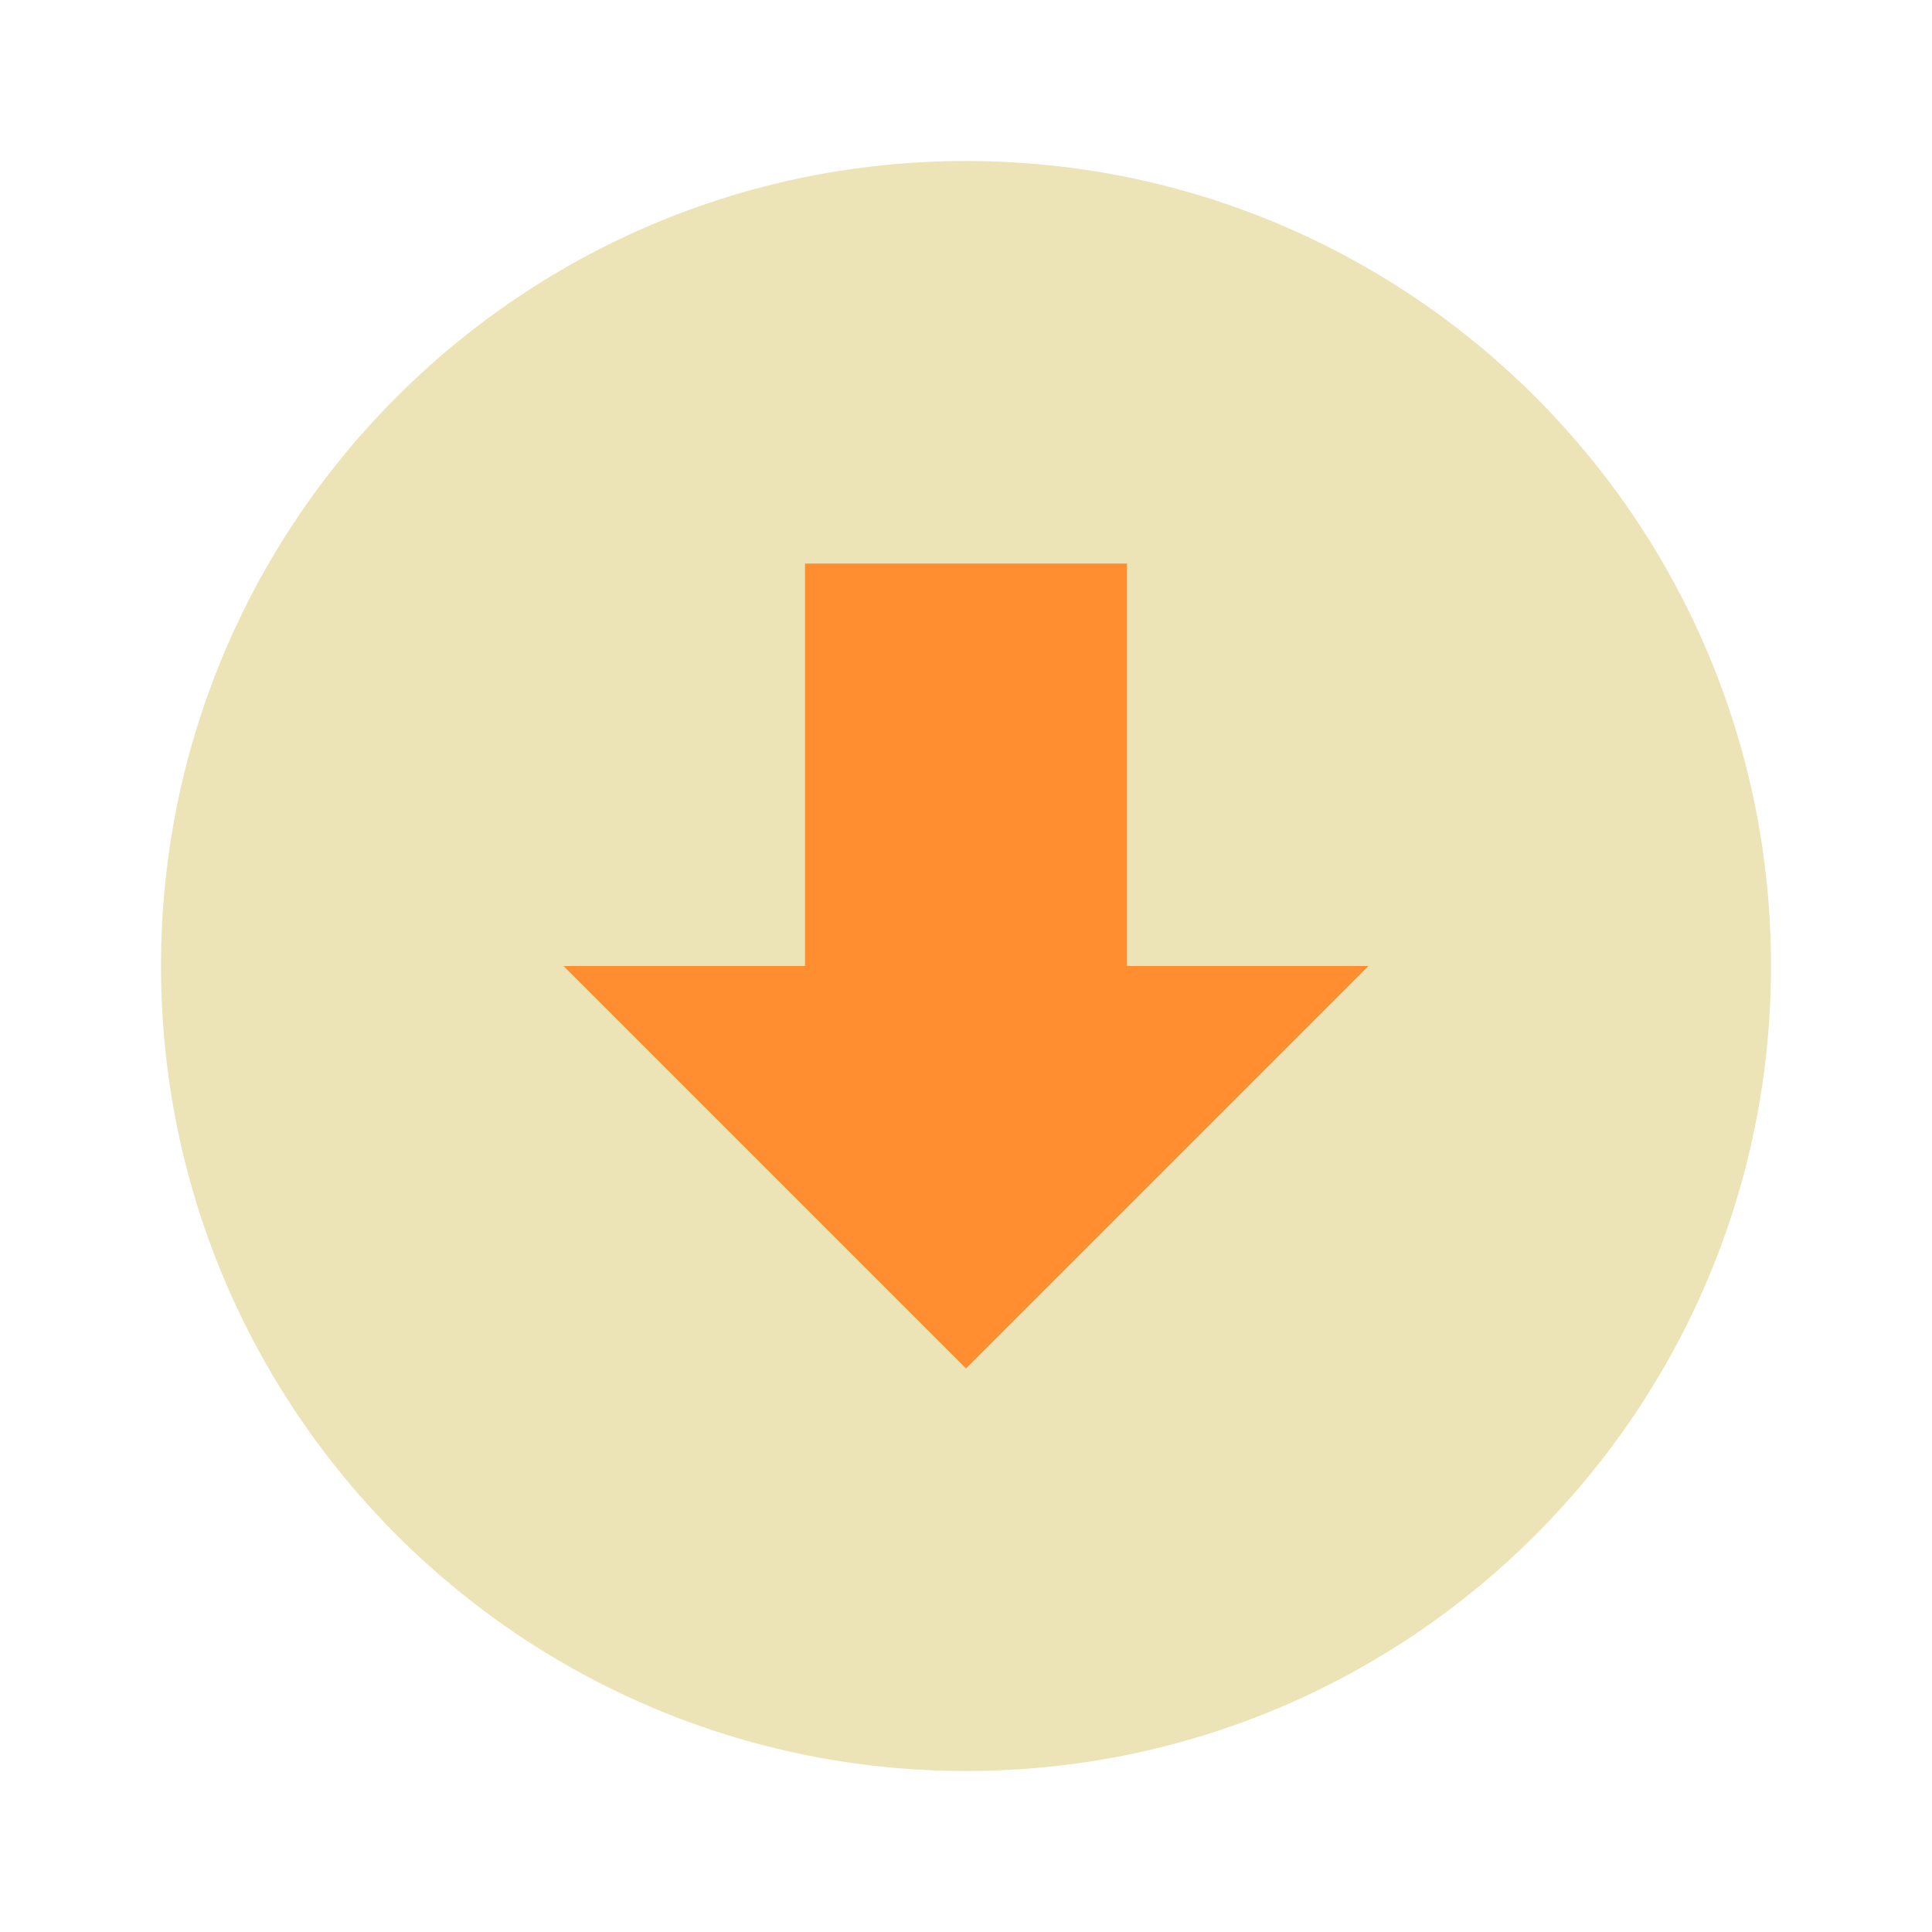
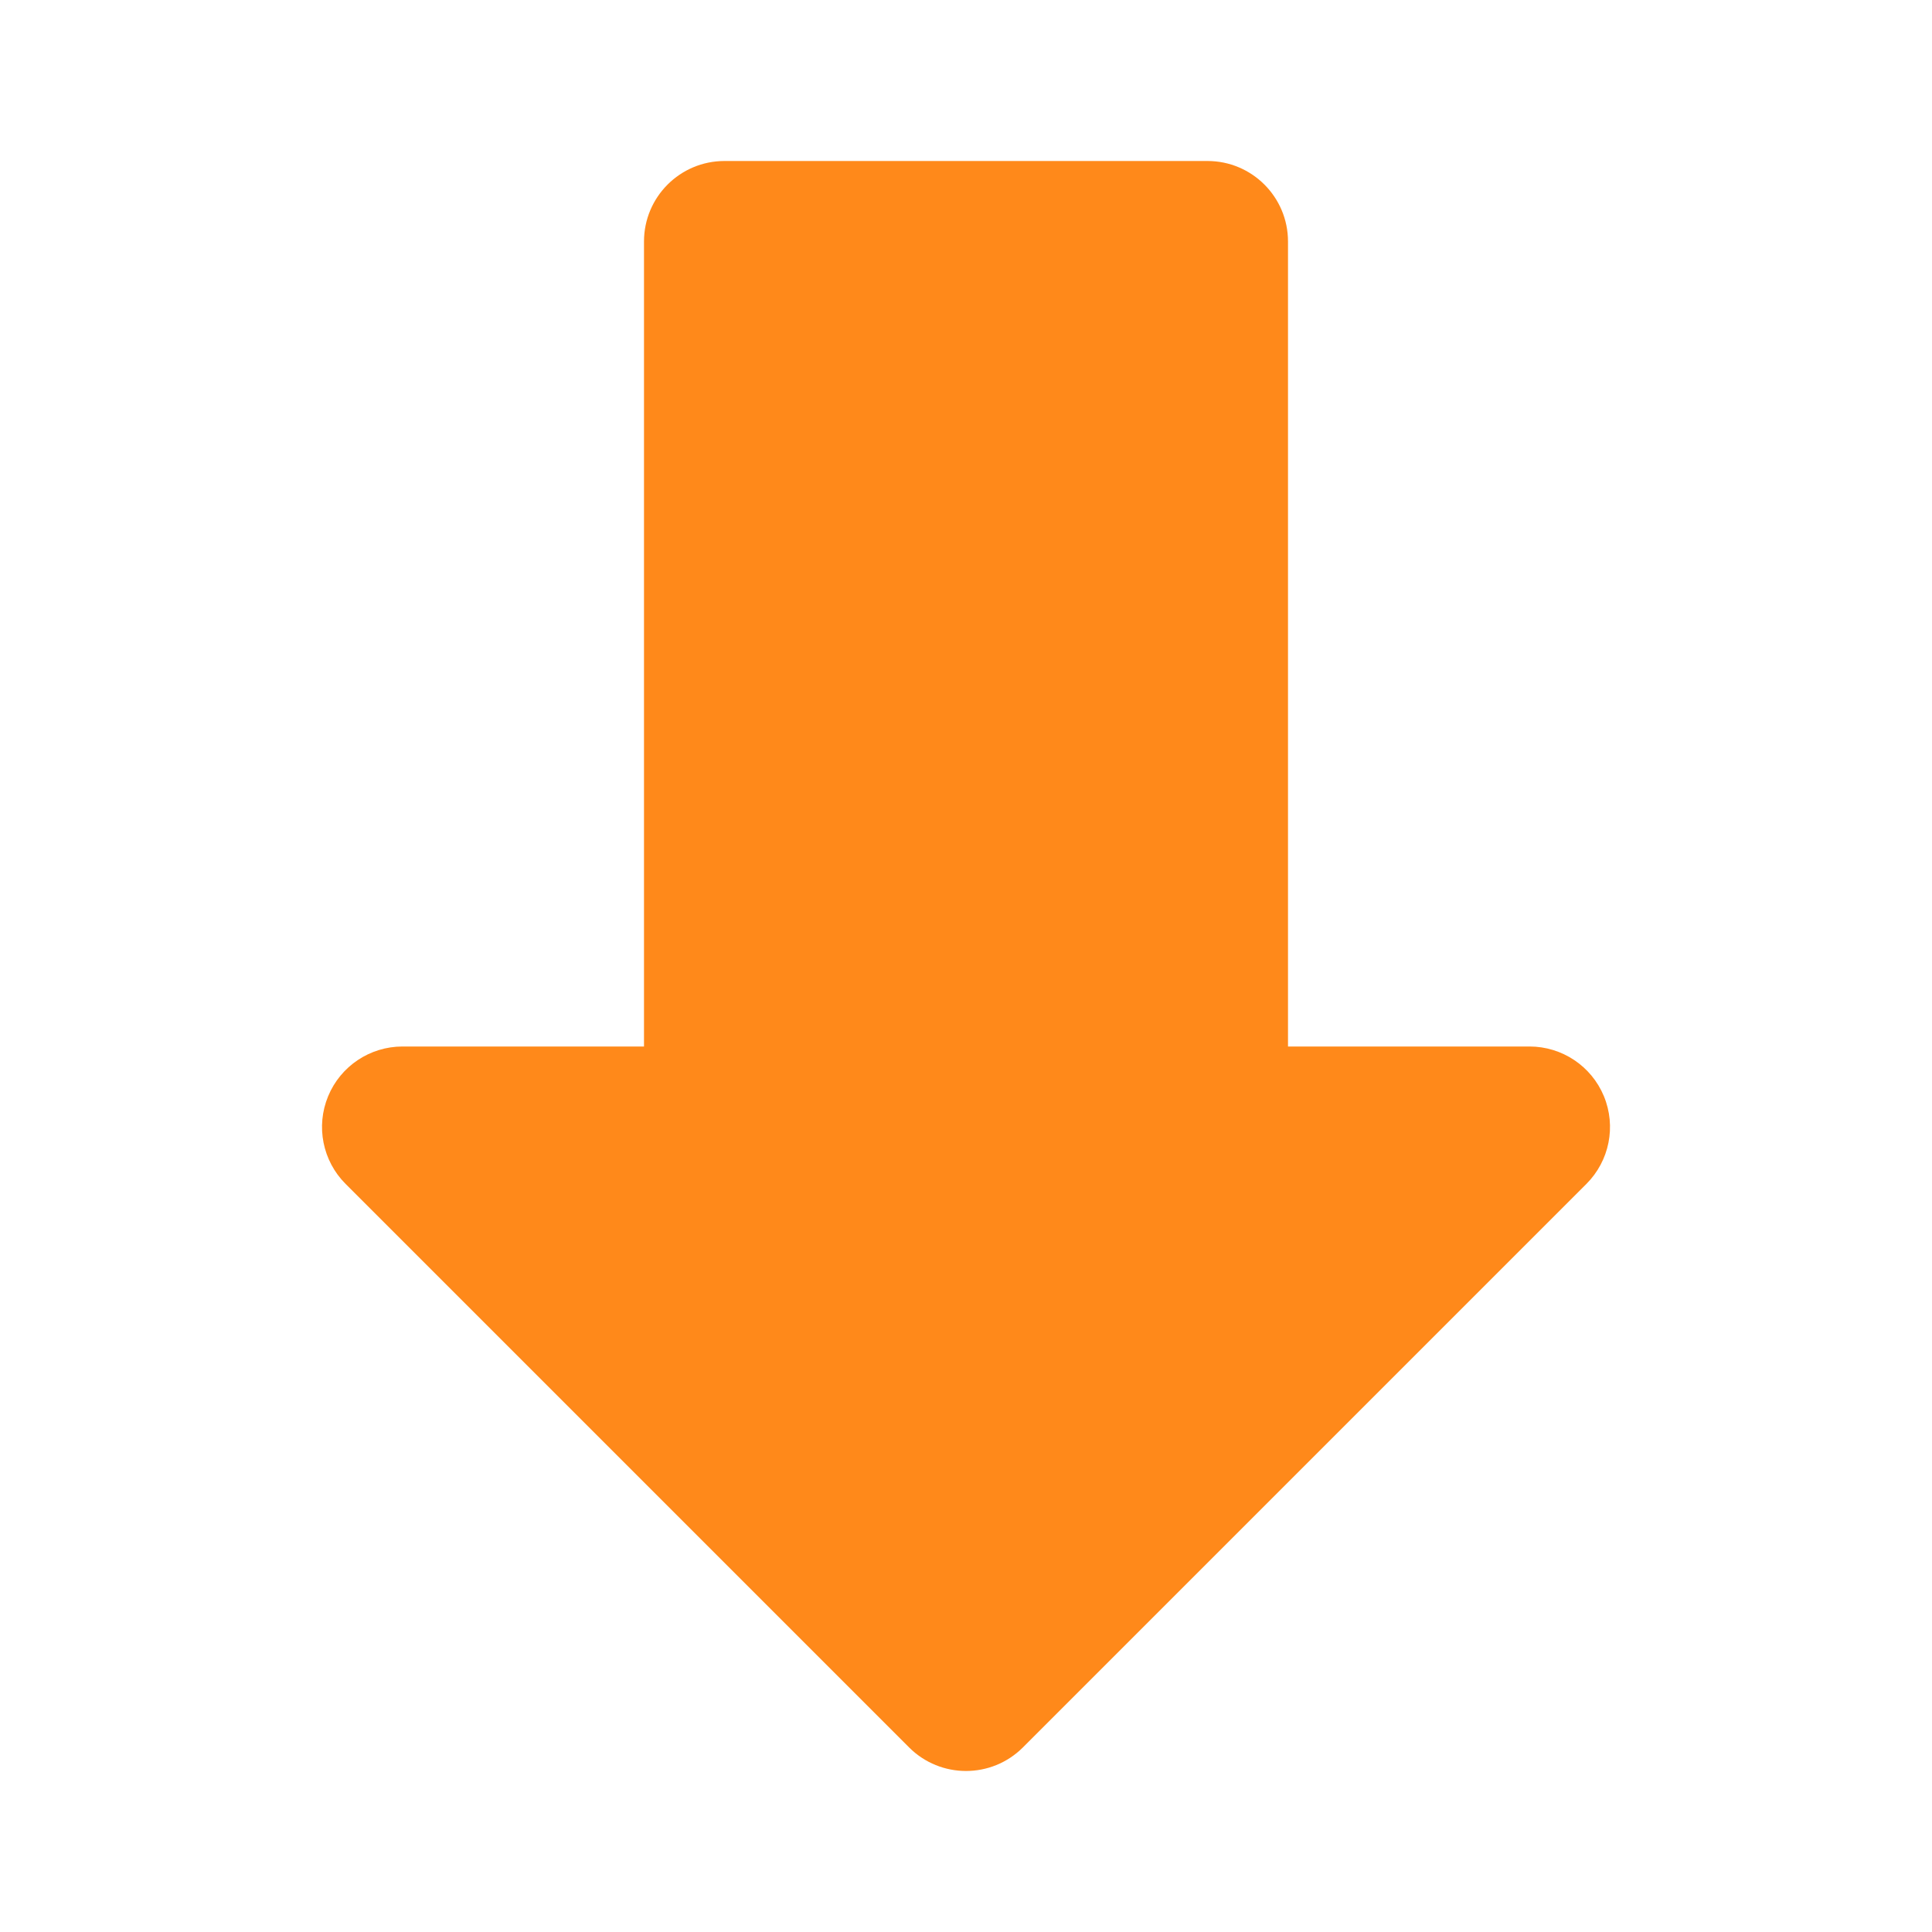
<svg xmlns="http://www.w3.org/2000/svg" viewBox="0 0 24 24">
-   <g id="Circle_bawah-2" data-name="Circle bawah">
-     <circle cx="12" cy="12" r="10" style="fill:#ece4b7" />
-     <polygon points="12 17 7 12 10 12 10 7 14 7 14 12 17 12 12 17" style="fill:#ff8e31" />
+   <g id="Down-3" data-name="Down">
+     <path d="M19.924,13.617A1,1,0,0,0,19,13H16V3a1,1,0,0,0-1-1H9A1,1,0,0,0,8,3V13H5a1,1,0,0,0-.707,1.707l7,7a1,1,0,0,0,1.414,0l7-7A1,1,0,0,0,19.924,13.617Z" style="fill:#ff891a" />
  </g>
</svg>
